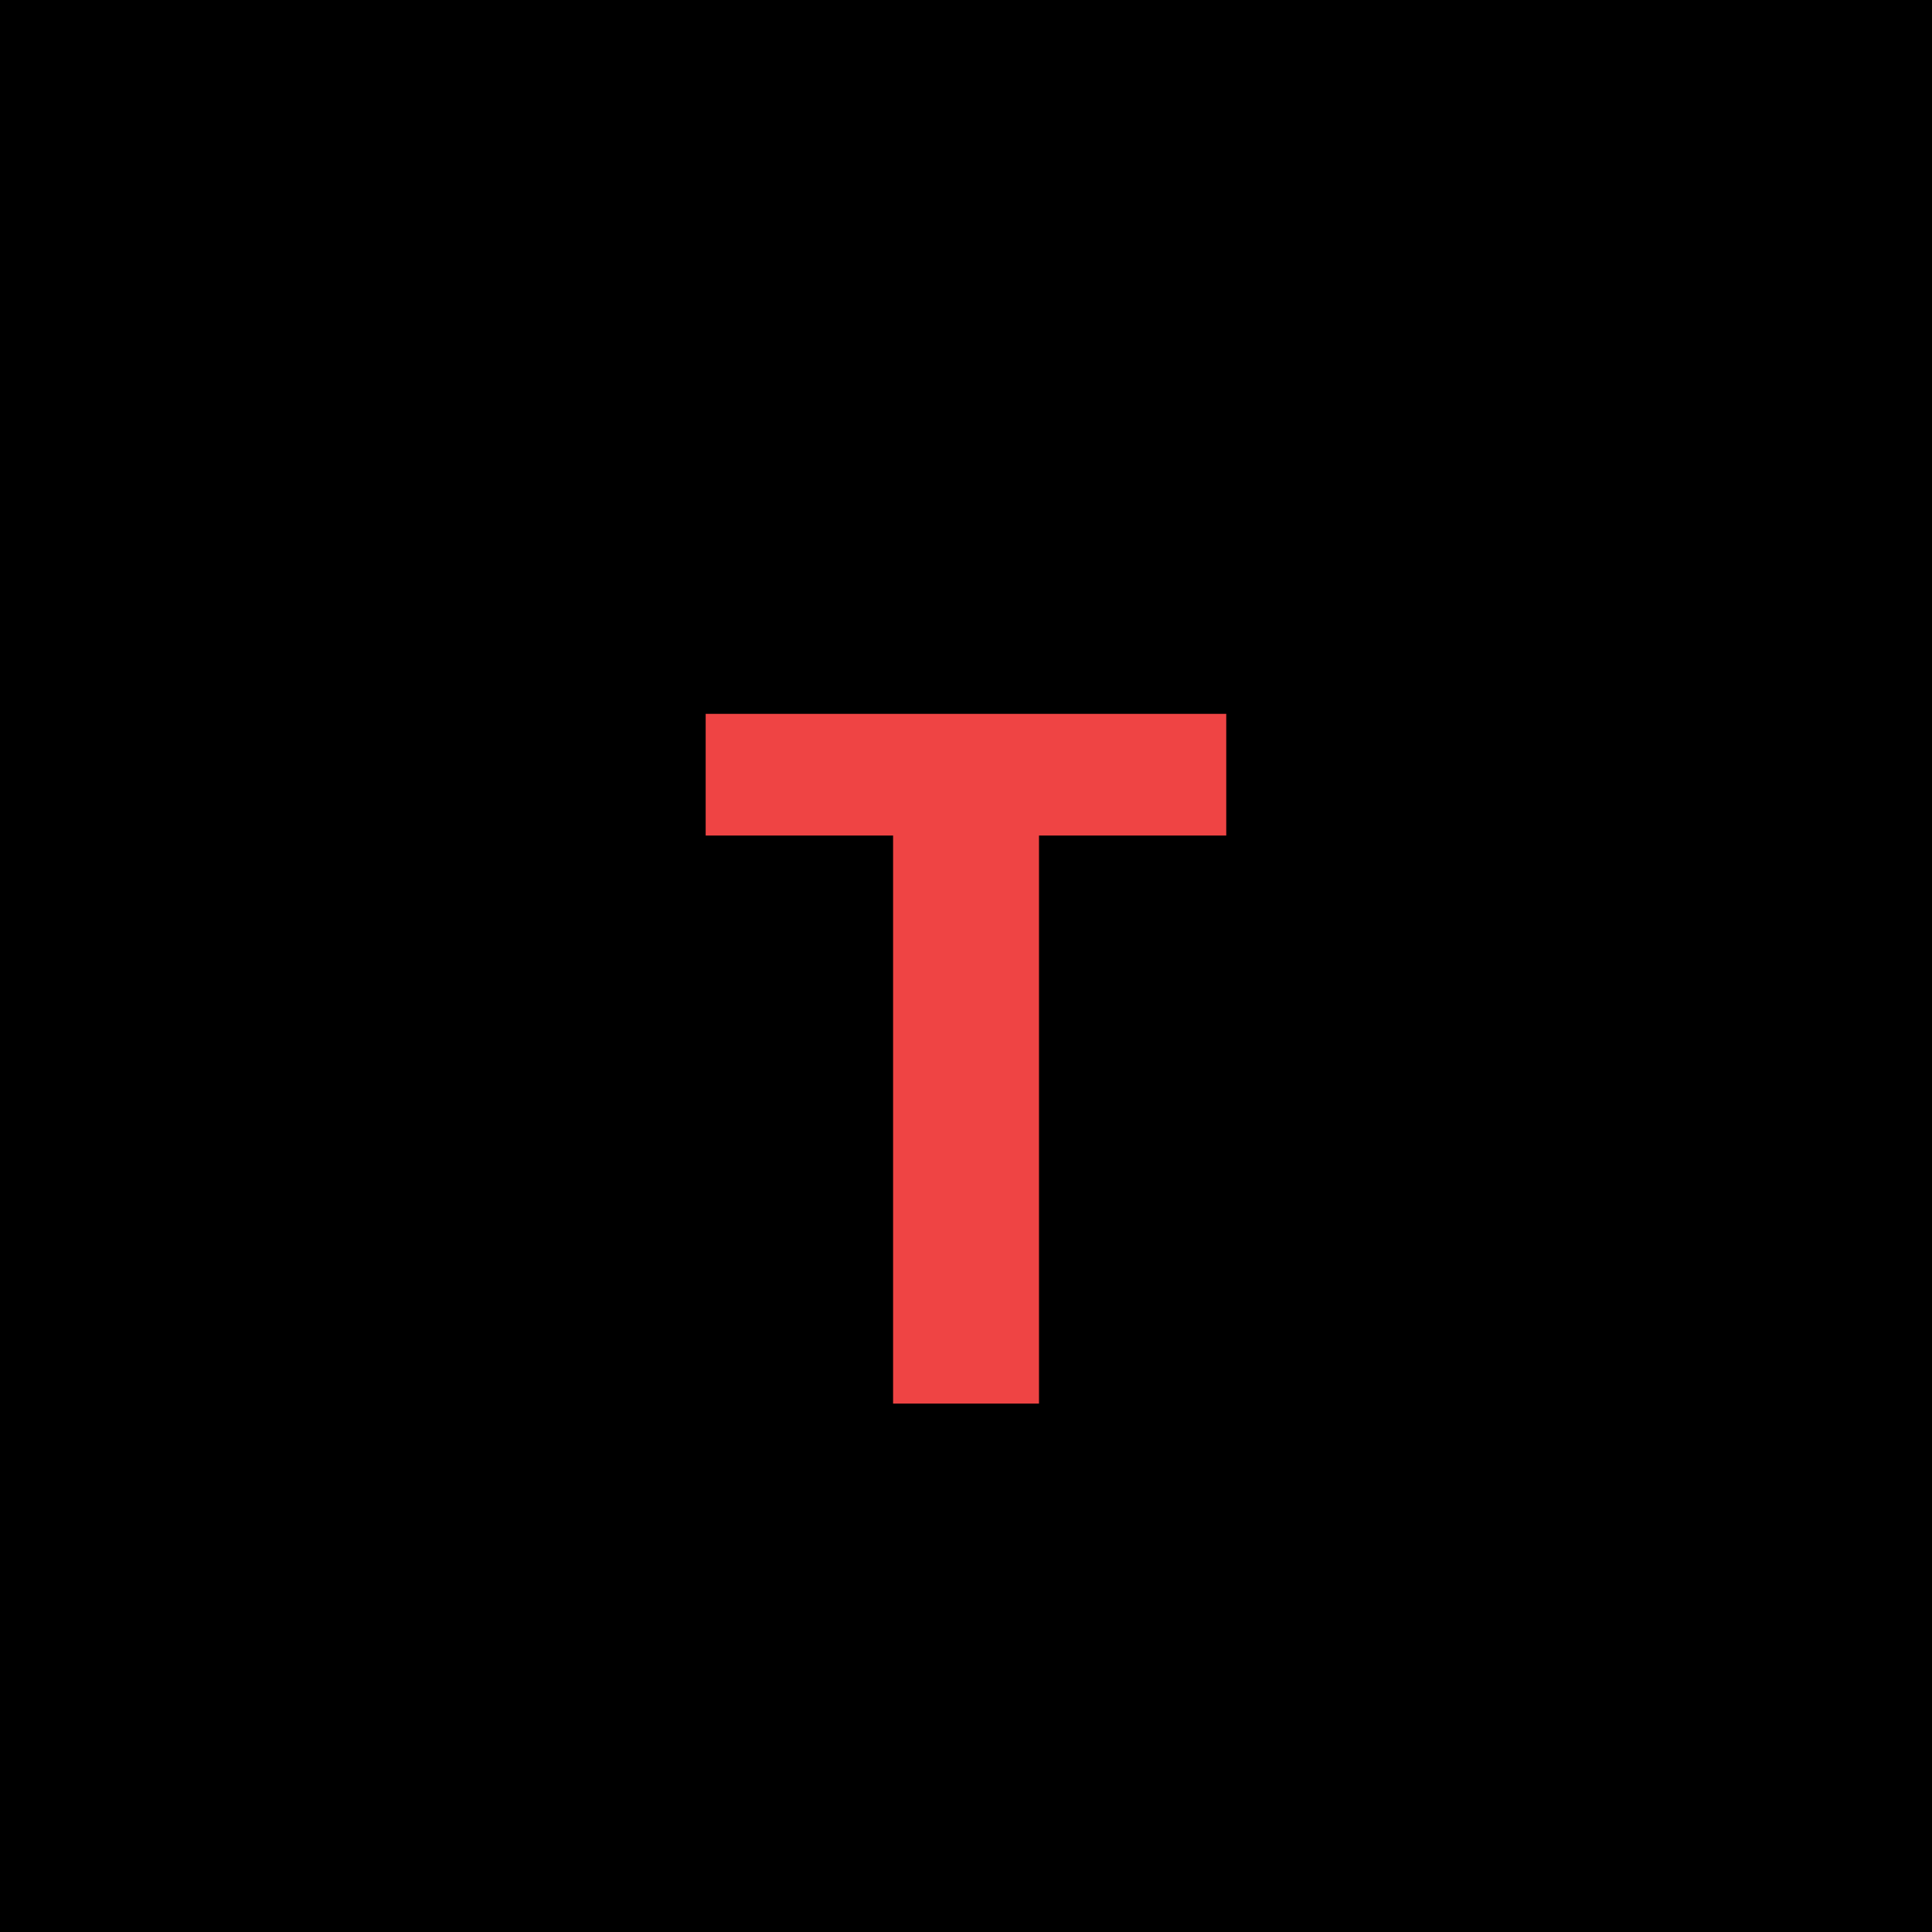
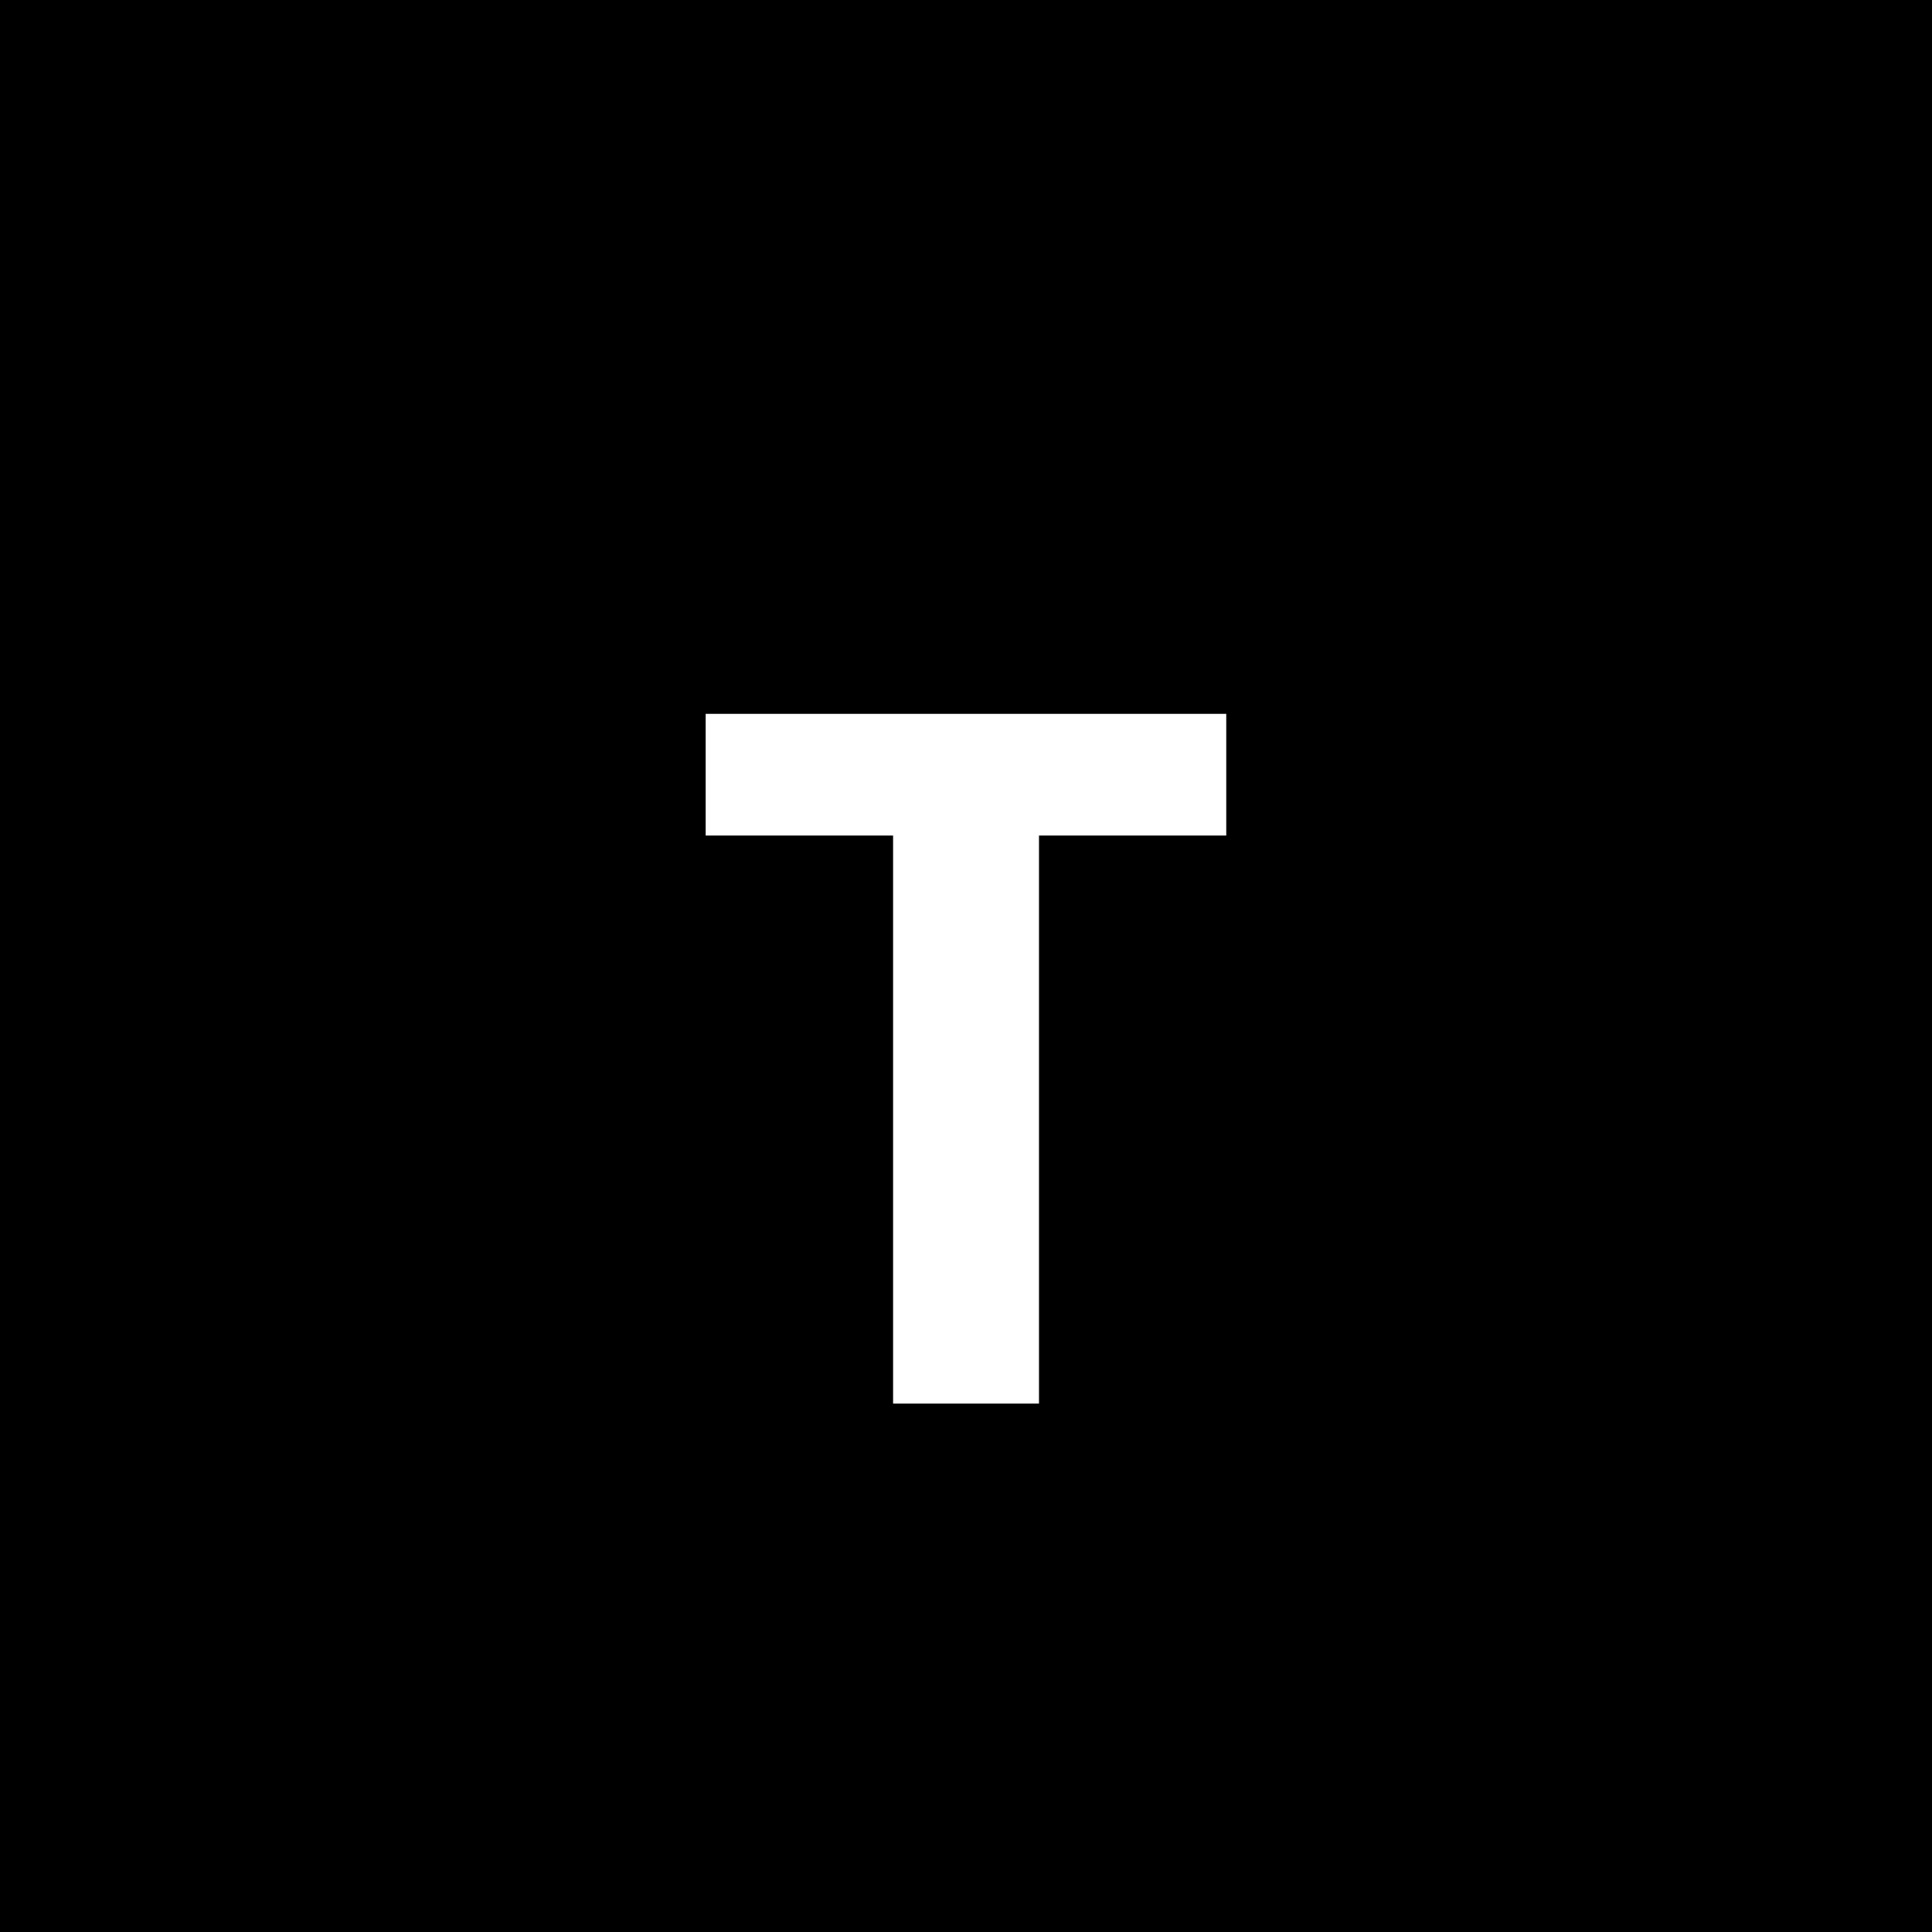
<svg xmlns="http://www.w3.org/2000/svg" width="192" height="192" viewBox="0 0 192 192">
  <rect width="192" height="192" fill="#000000" />
-   <text x="50%" y="55%" dominant-baseline="middle" text-anchor="middle" font-family="sans-serif" font-weight="900" font-size="96" fill="#ef4444">T</text>
+   <text x="50%" y="55%" dominant-baseline="middle" text-anchor="middle" font-family="sans-serif" font-weight="900" font-size="96" fill="#ffffff">T</text>
</svg>
